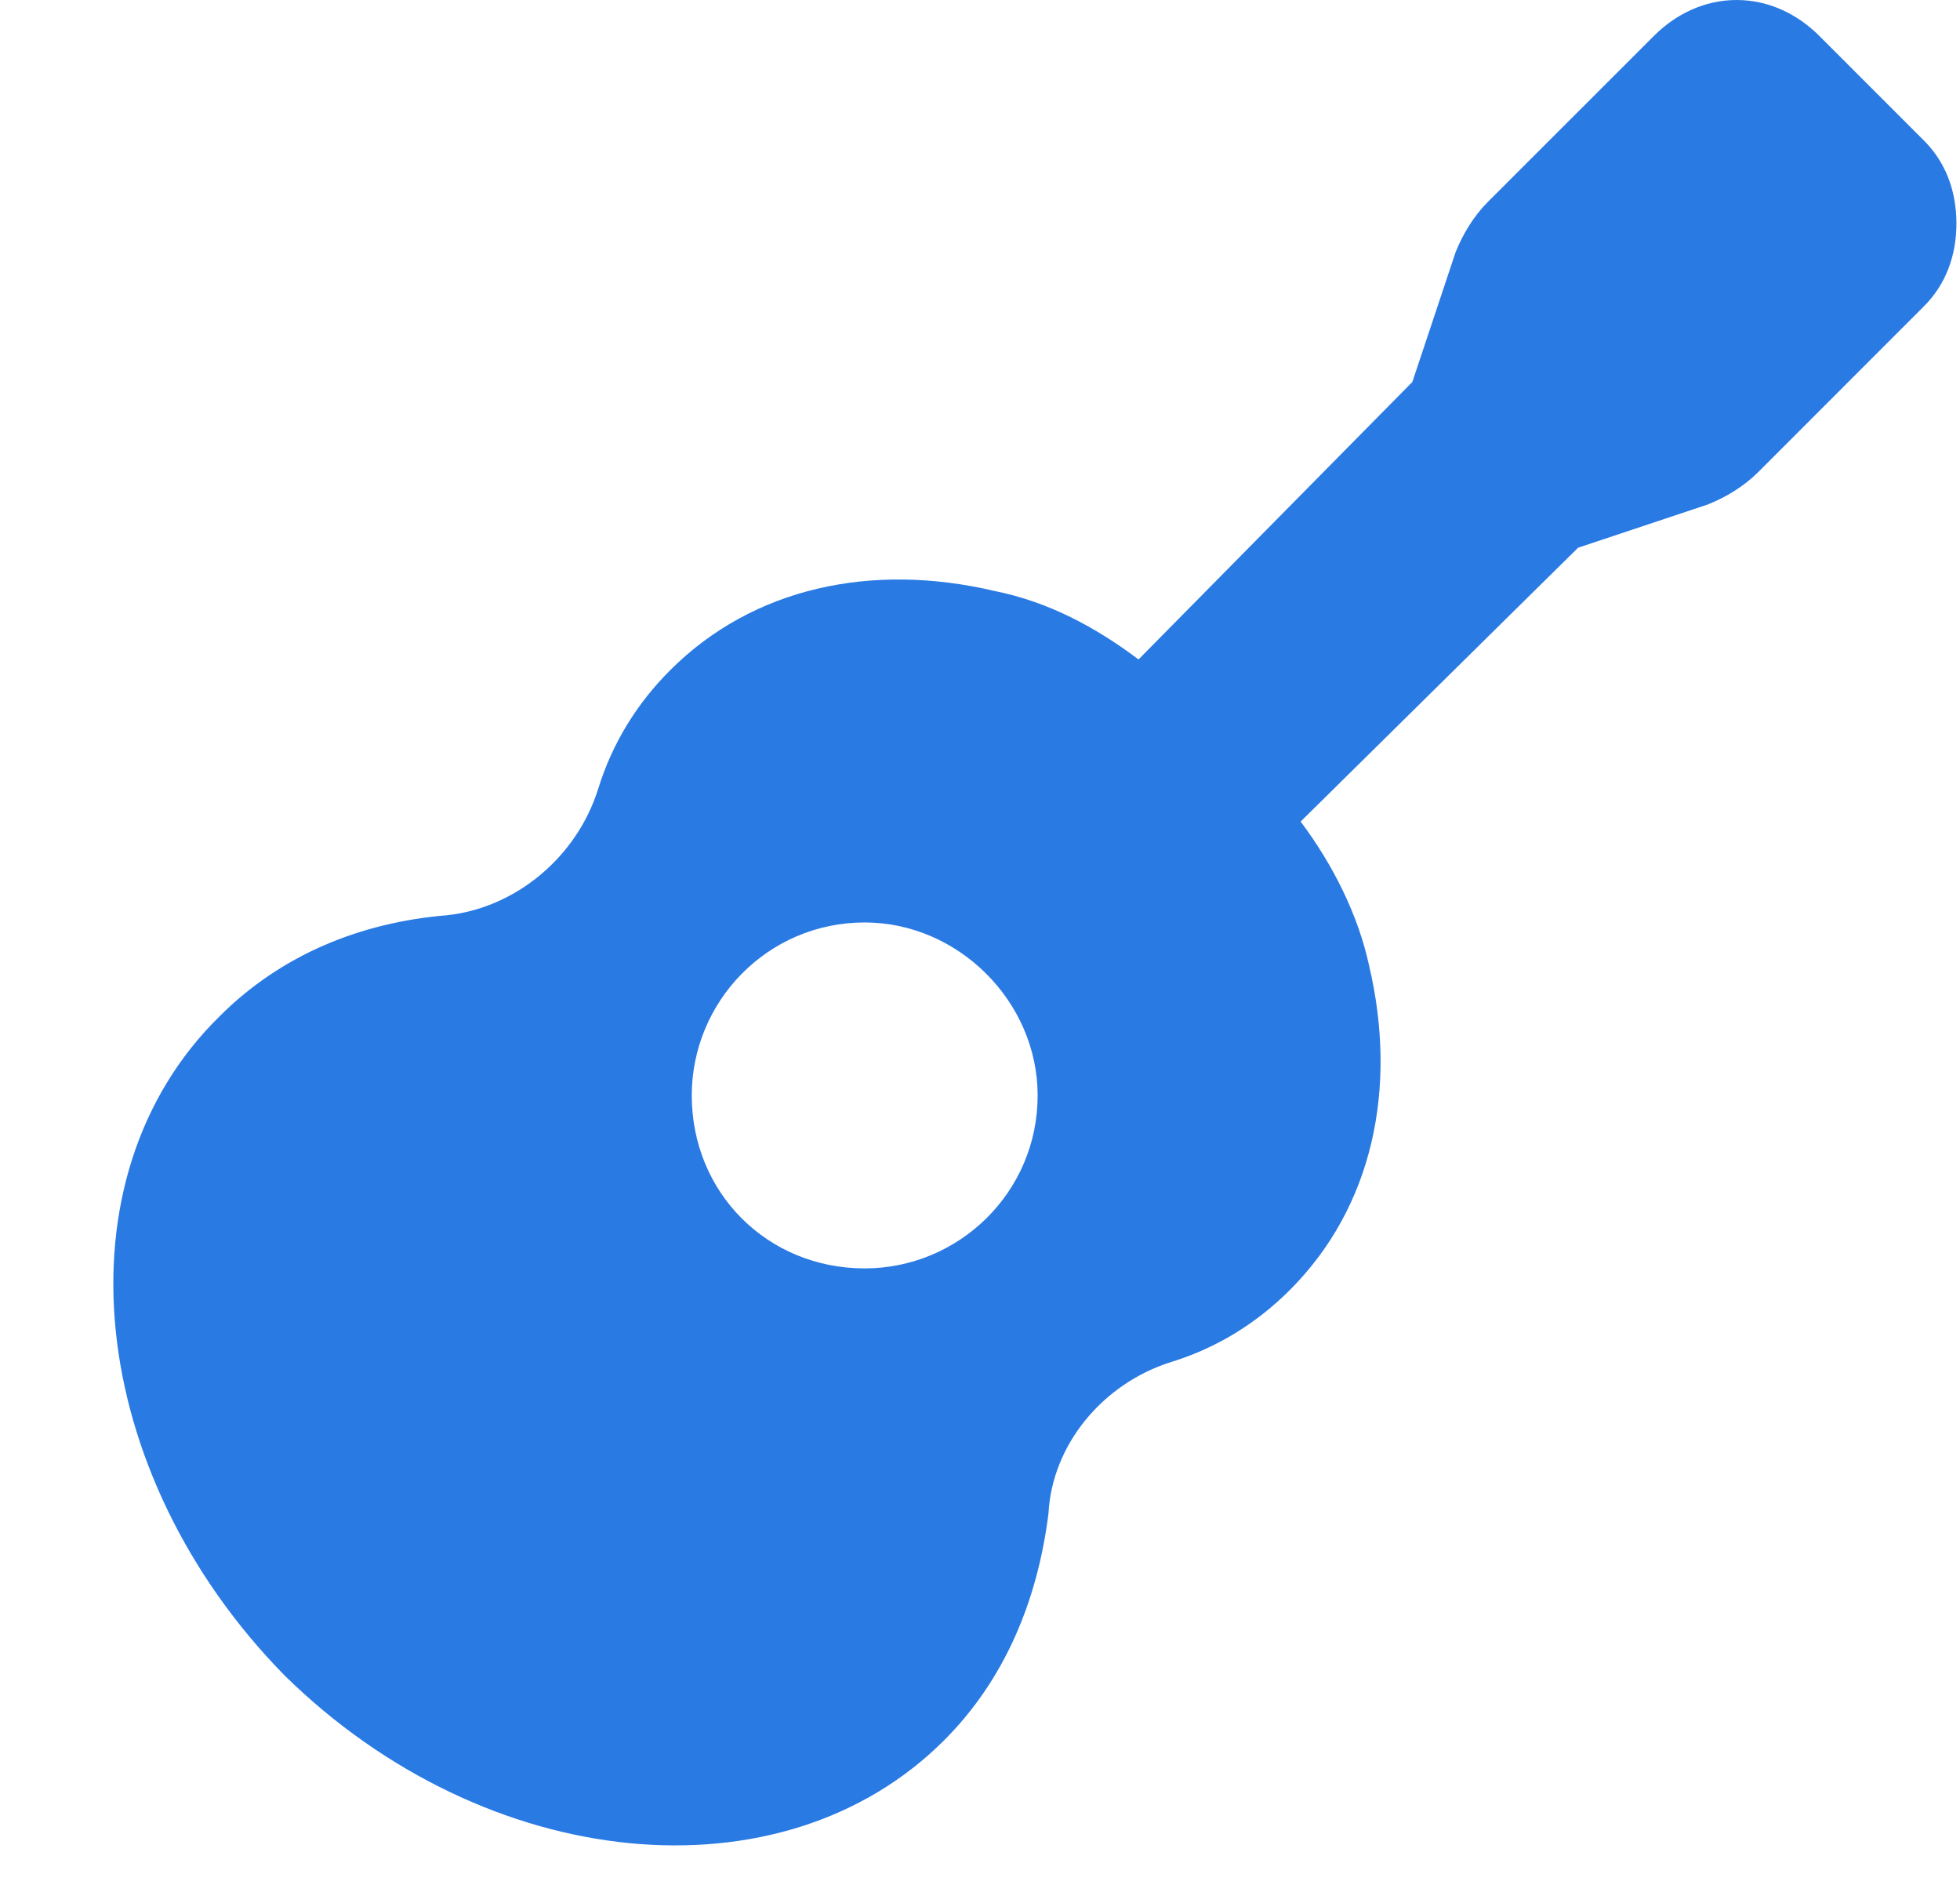
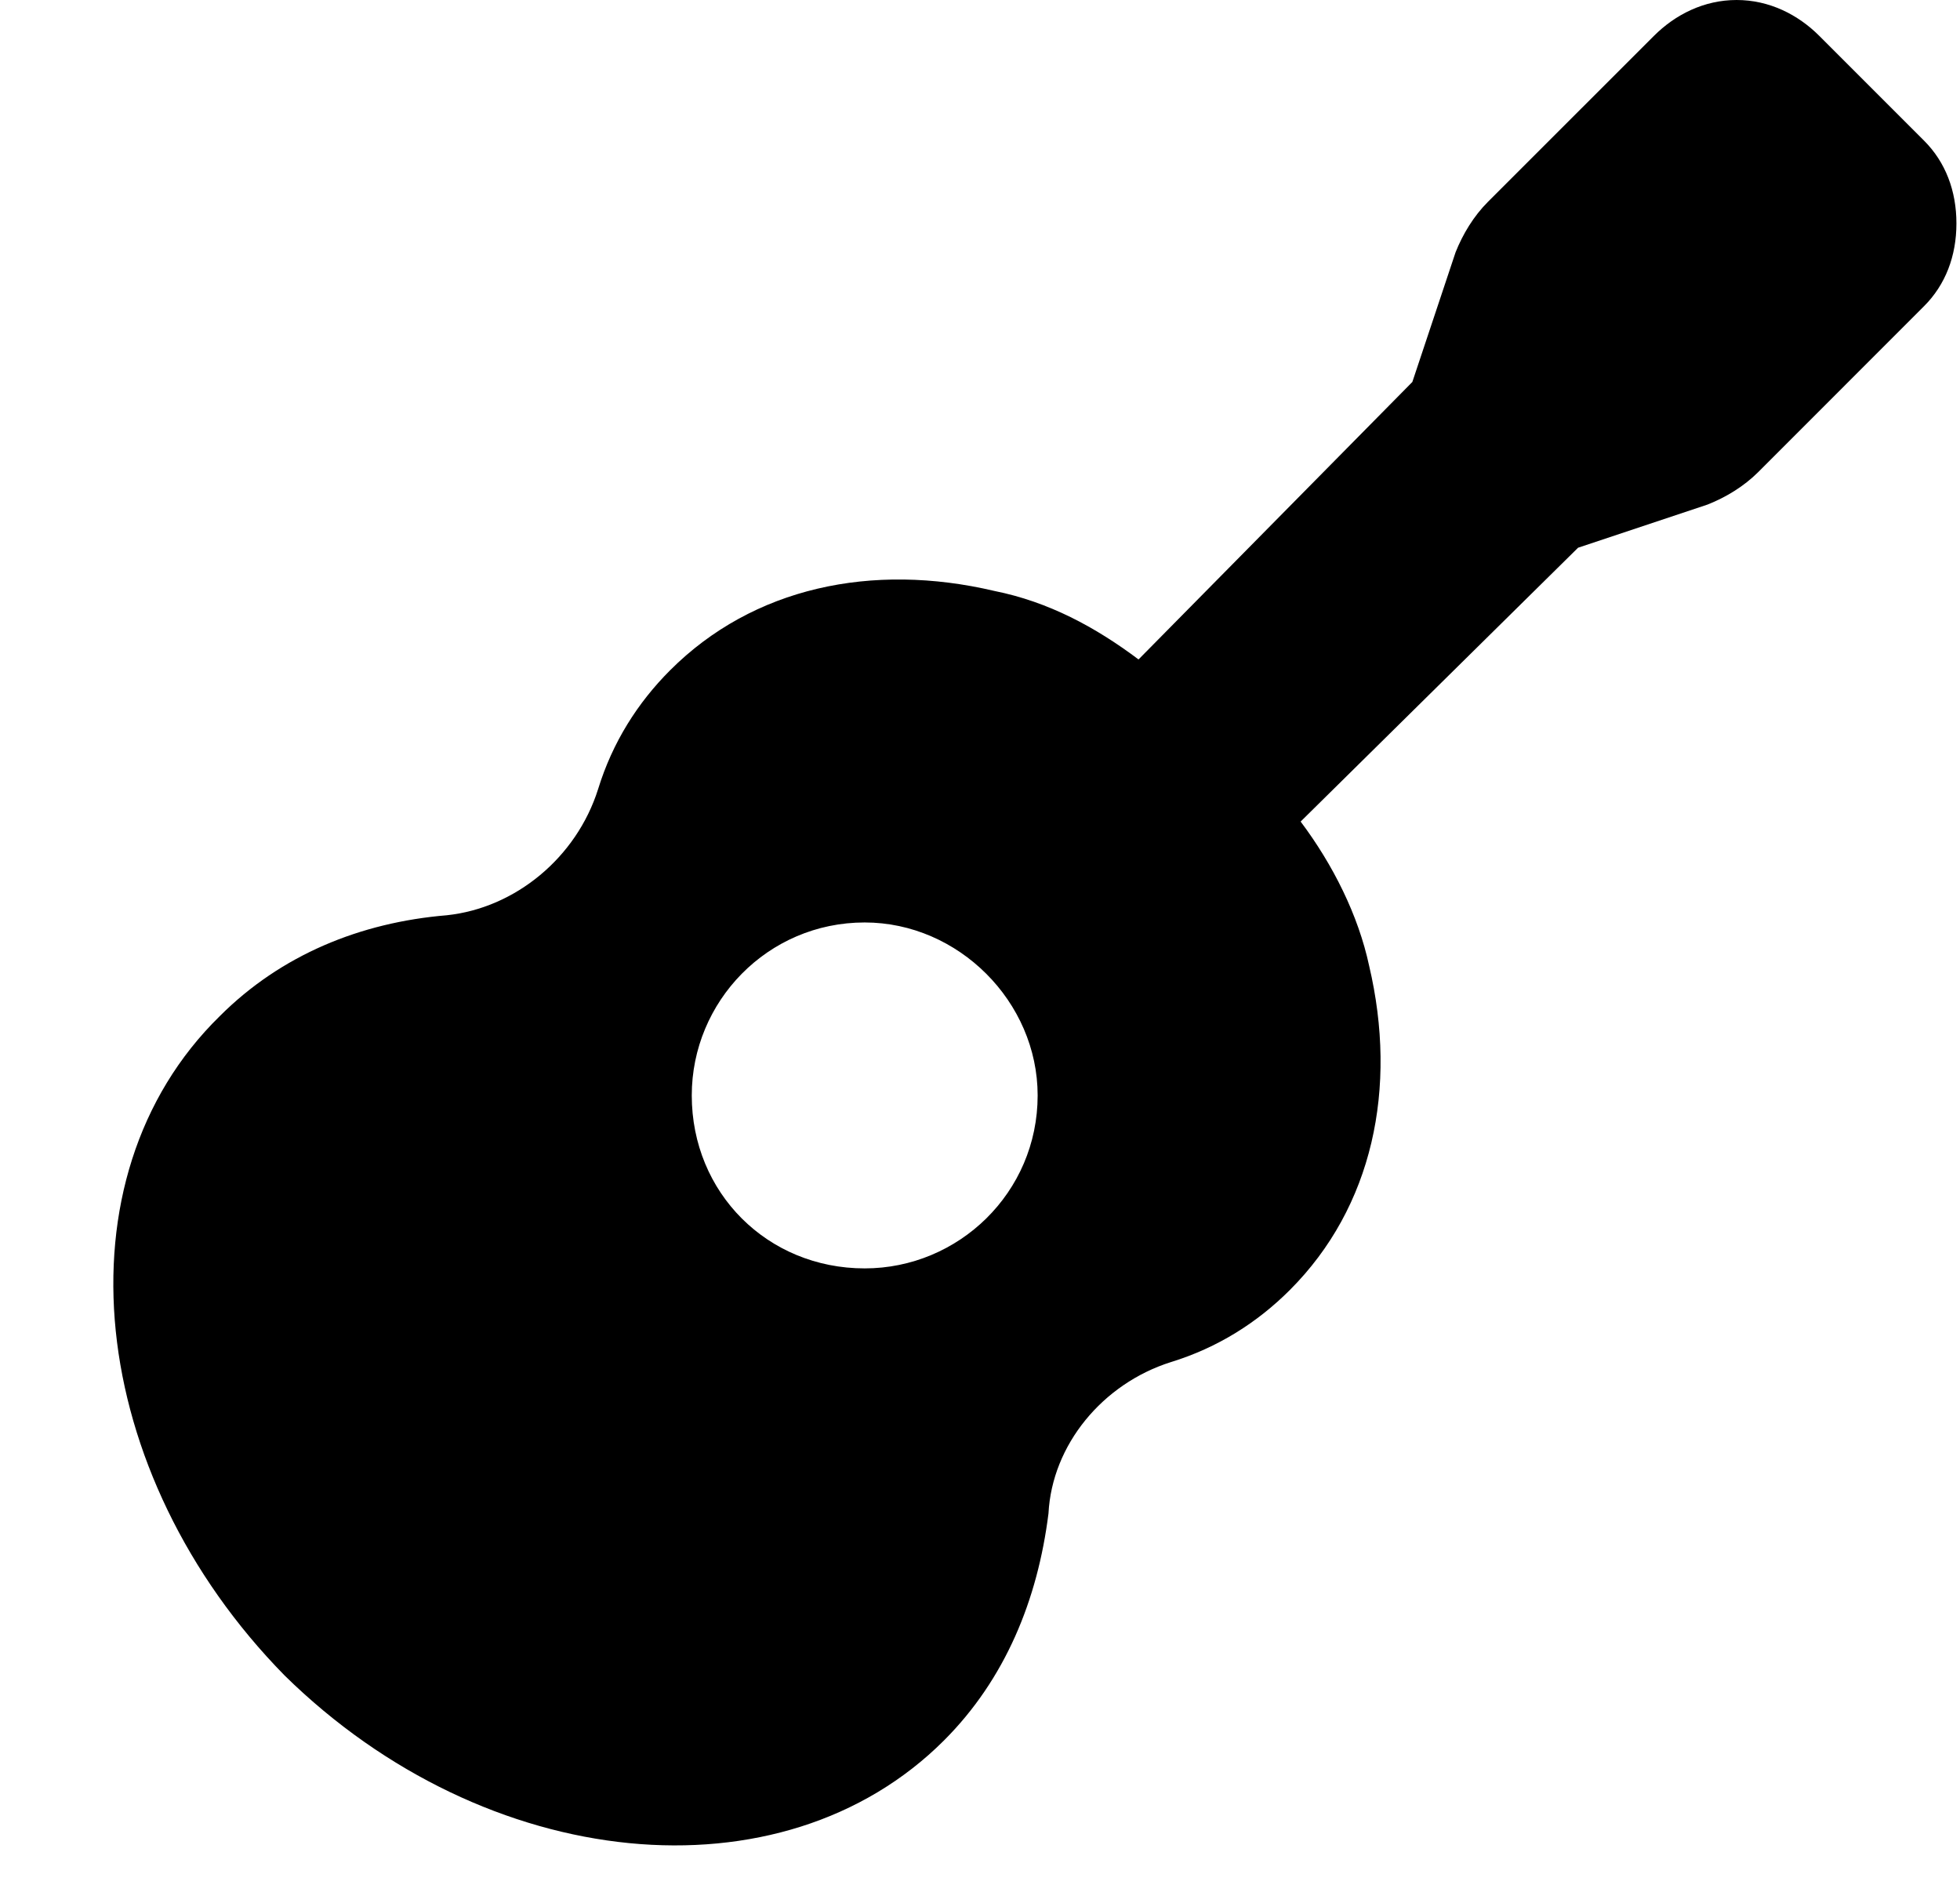
<svg xmlns="http://www.w3.org/2000/svg" width="34" height="33" viewBox="0 0 34 33" fill="none">
-   <path d="M33.375 2.438L31.562 0.625C31.188 0.25 30.688 0 30.125 0C29.562 0 29.062 0.25 28.688 0.625L25.812 3.5C25.562 3.75 25.375 4.062 25.25 4.375L24.5 6.625L19.75 11.438C19 10.875 18.188 10.438 17.25 10.25C15.125 9.75 13.062 10.188 11.625 11.625C11.062 12.188 10.625 12.875 10.375 13.688C10 14.875 8.938 15.75 7.75 15.875C6.25 16 4.875 16.562 3.812 17.625C0.938 20.438 1.5 25.562 4.938 29.062C8.438 32.5 13.562 33 16.375 30.188C17.438 29.125 18 27.75 18.188 26.25C18.25 25.062 19.125 24 20.312 23.625C21.125 23.375 21.812 22.938 22.375 22.375C23.812 20.938 24.25 18.875 23.75 16.75C23.562 15.875 23.125 15 22.562 14.25L27.375 9.5L29.625 8.75C29.938 8.625 30.25 8.438 30.5 8.188L33.375 5.312C33.75 4.938 33.938 4.438 33.938 3.875C33.938 3.312 33.75 2.812 33.375 2.438ZM15 22C13.312 22 12 20.688 12 19C12 17.375 13.312 16 15 16C16.625 16 18 17.375 18 19C18 20.688 16.625 22 15 22Z" fill="#2A7AE4" />
+   <path d="M33.375 2.438L31.562 0.625C31.188 0.25 30.688 0 30.125 0C29.562 0 29.062 0.25 28.688 0.625L25.812 3.5C25.562 3.75 25.375 4.062 25.25 4.375L24.5 6.625L19.75 11.438C19 10.875 18.188 10.438 17.25 10.25C15.125 9.75 13.062 10.188 11.625 11.625C11.062 12.188 10.625 12.875 10.375 13.688C10 14.875 8.938 15.75 7.75 15.875C6.25 16 4.875 16.562 3.812 17.625C0.938 20.438 1.5 25.562 4.938 29.062C8.438 32.5 13.562 33 16.375 30.188C17.438 29.125 18 27.75 18.188 26.25C18.25 25.062 19.125 24 20.312 23.625C21.125 23.375 21.812 22.938 22.375 22.375C23.812 20.938 24.25 18.875 23.75 16.75C23.562 15.875 23.125 15 22.562 14.25L27.375 9.5L29.625 8.75C29.938 8.625 30.25 8.438 30.5 8.188L33.375 5.312C33.75 4.938 33.938 4.438 33.938 3.875C33.938 3.312 33.75 2.812 33.375 2.438ZM15 22C13.312 22 12 20.688 12 19C12 17.375 13.312 16 15 16C16.625 16 18 17.375 18 19C18 20.688 16.625 22 15 22Z" fill="#000000" />
</svg>
